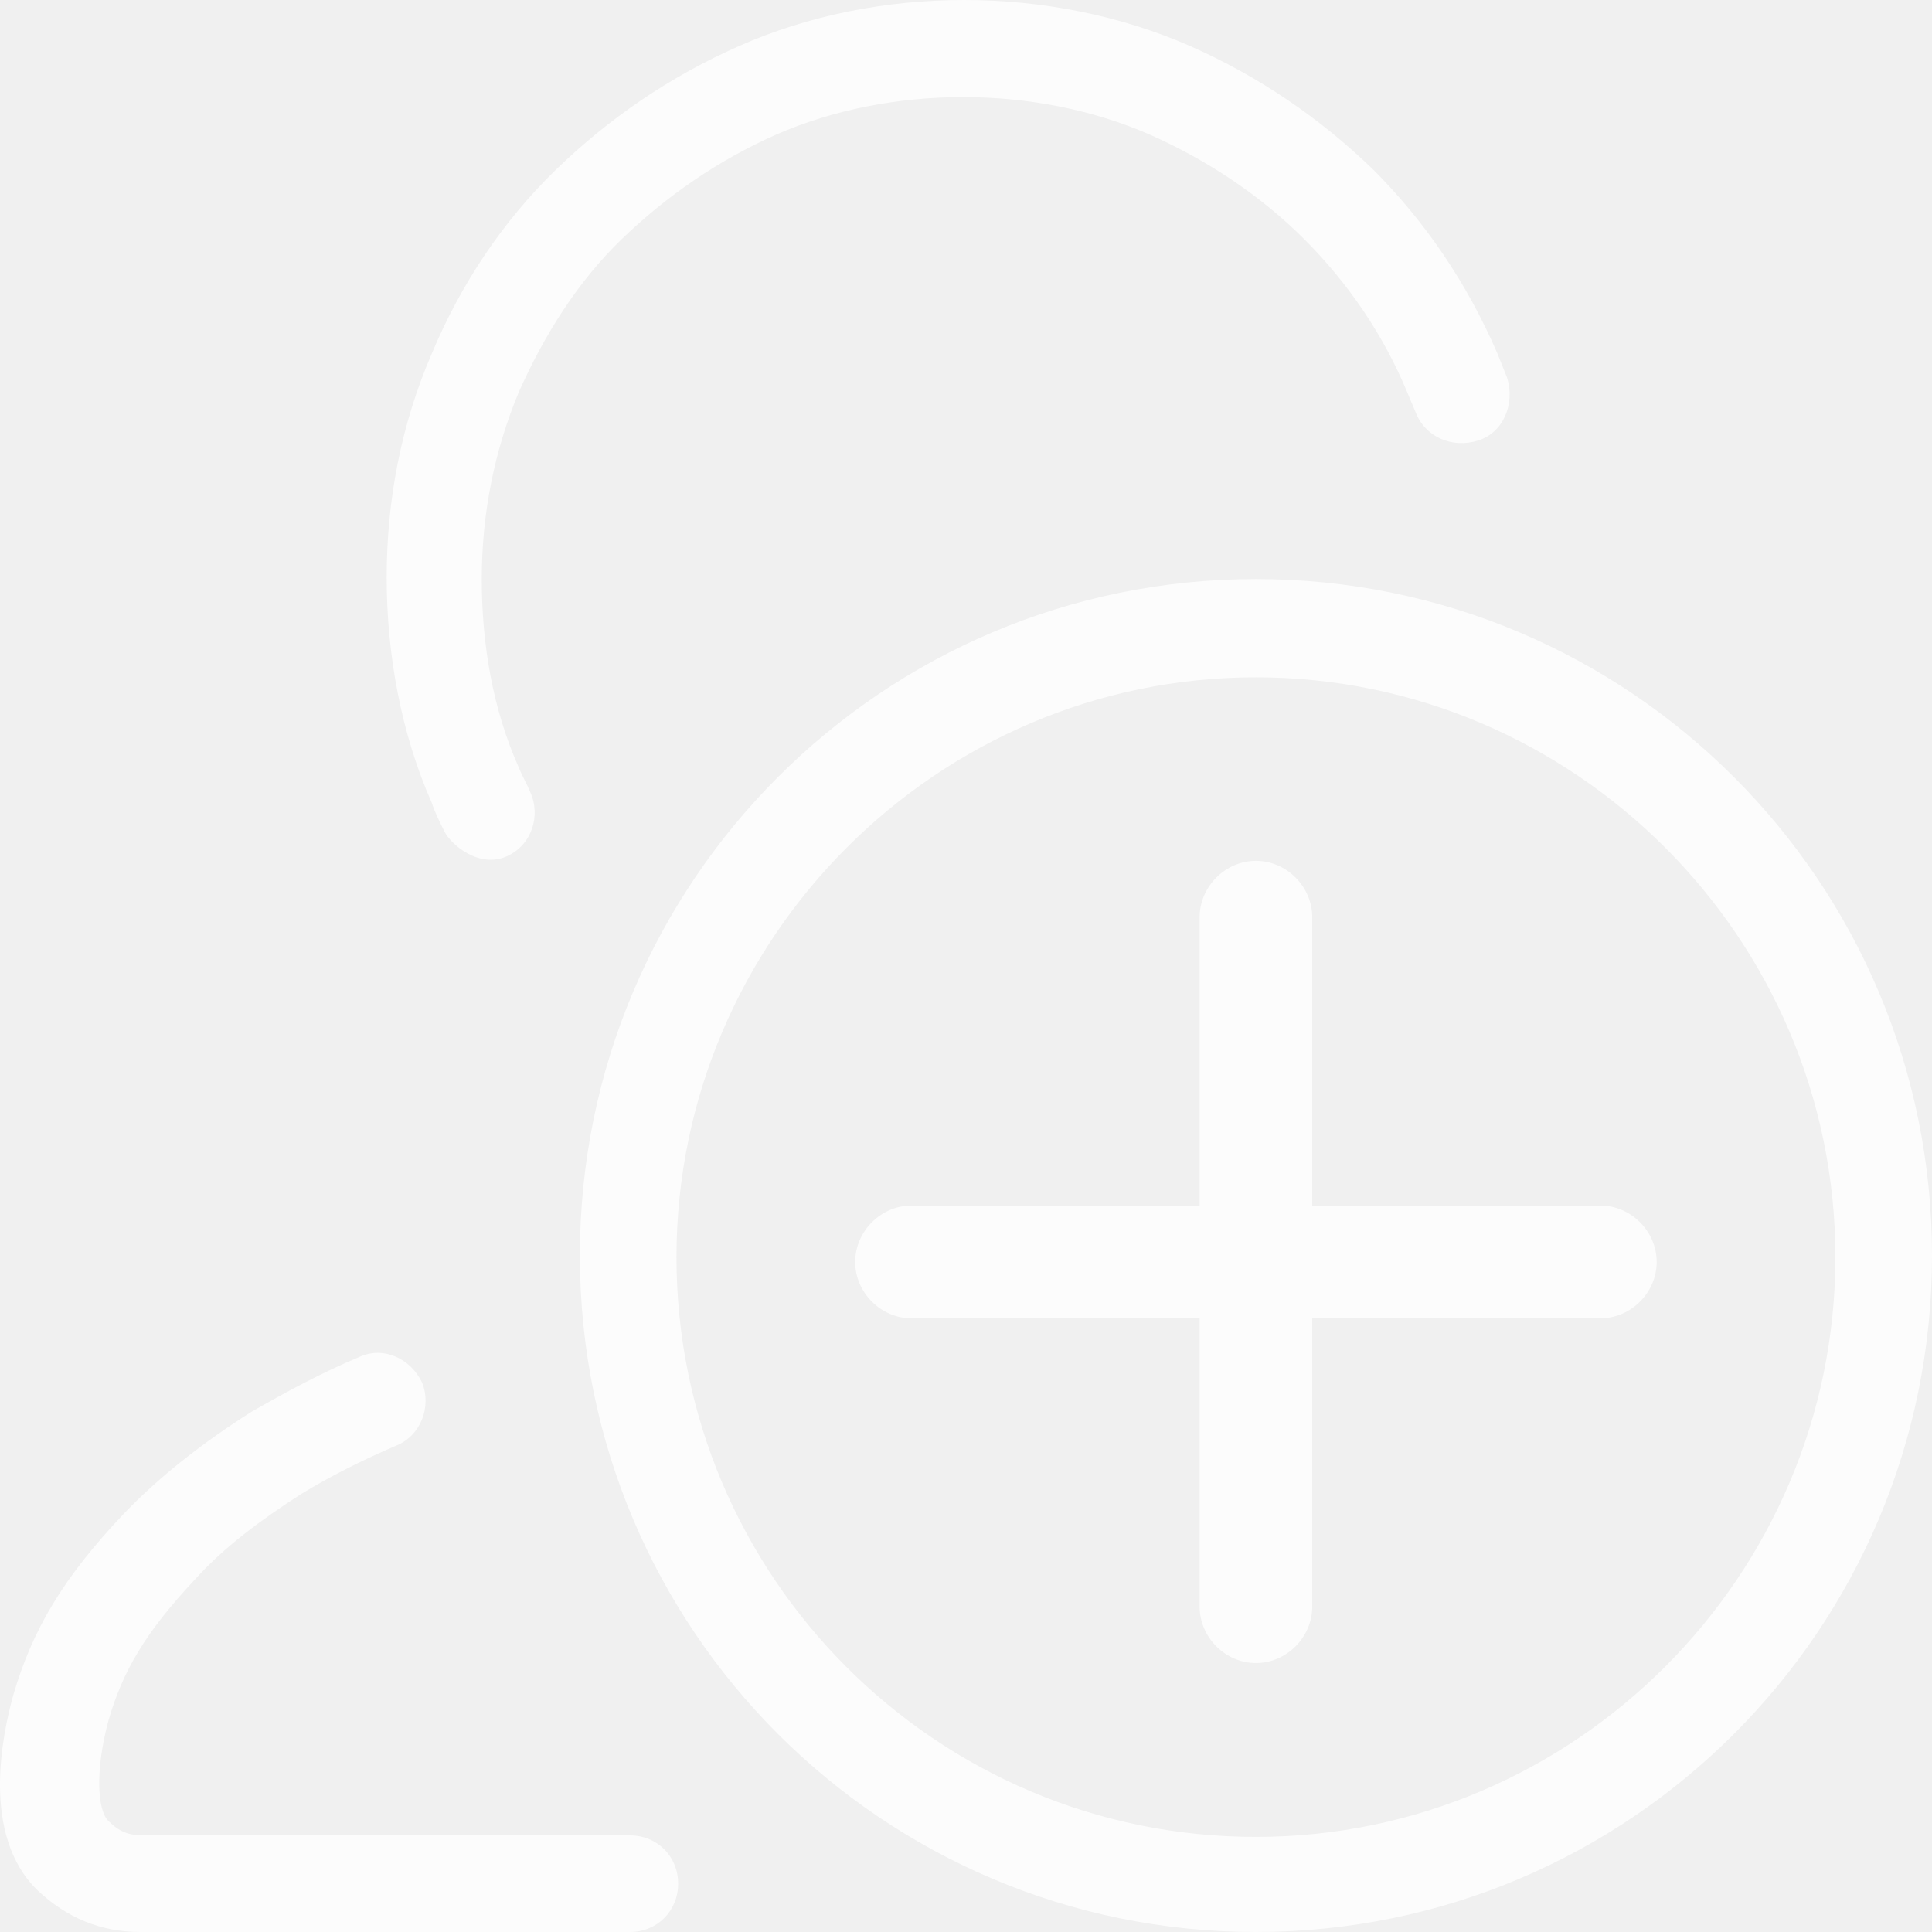
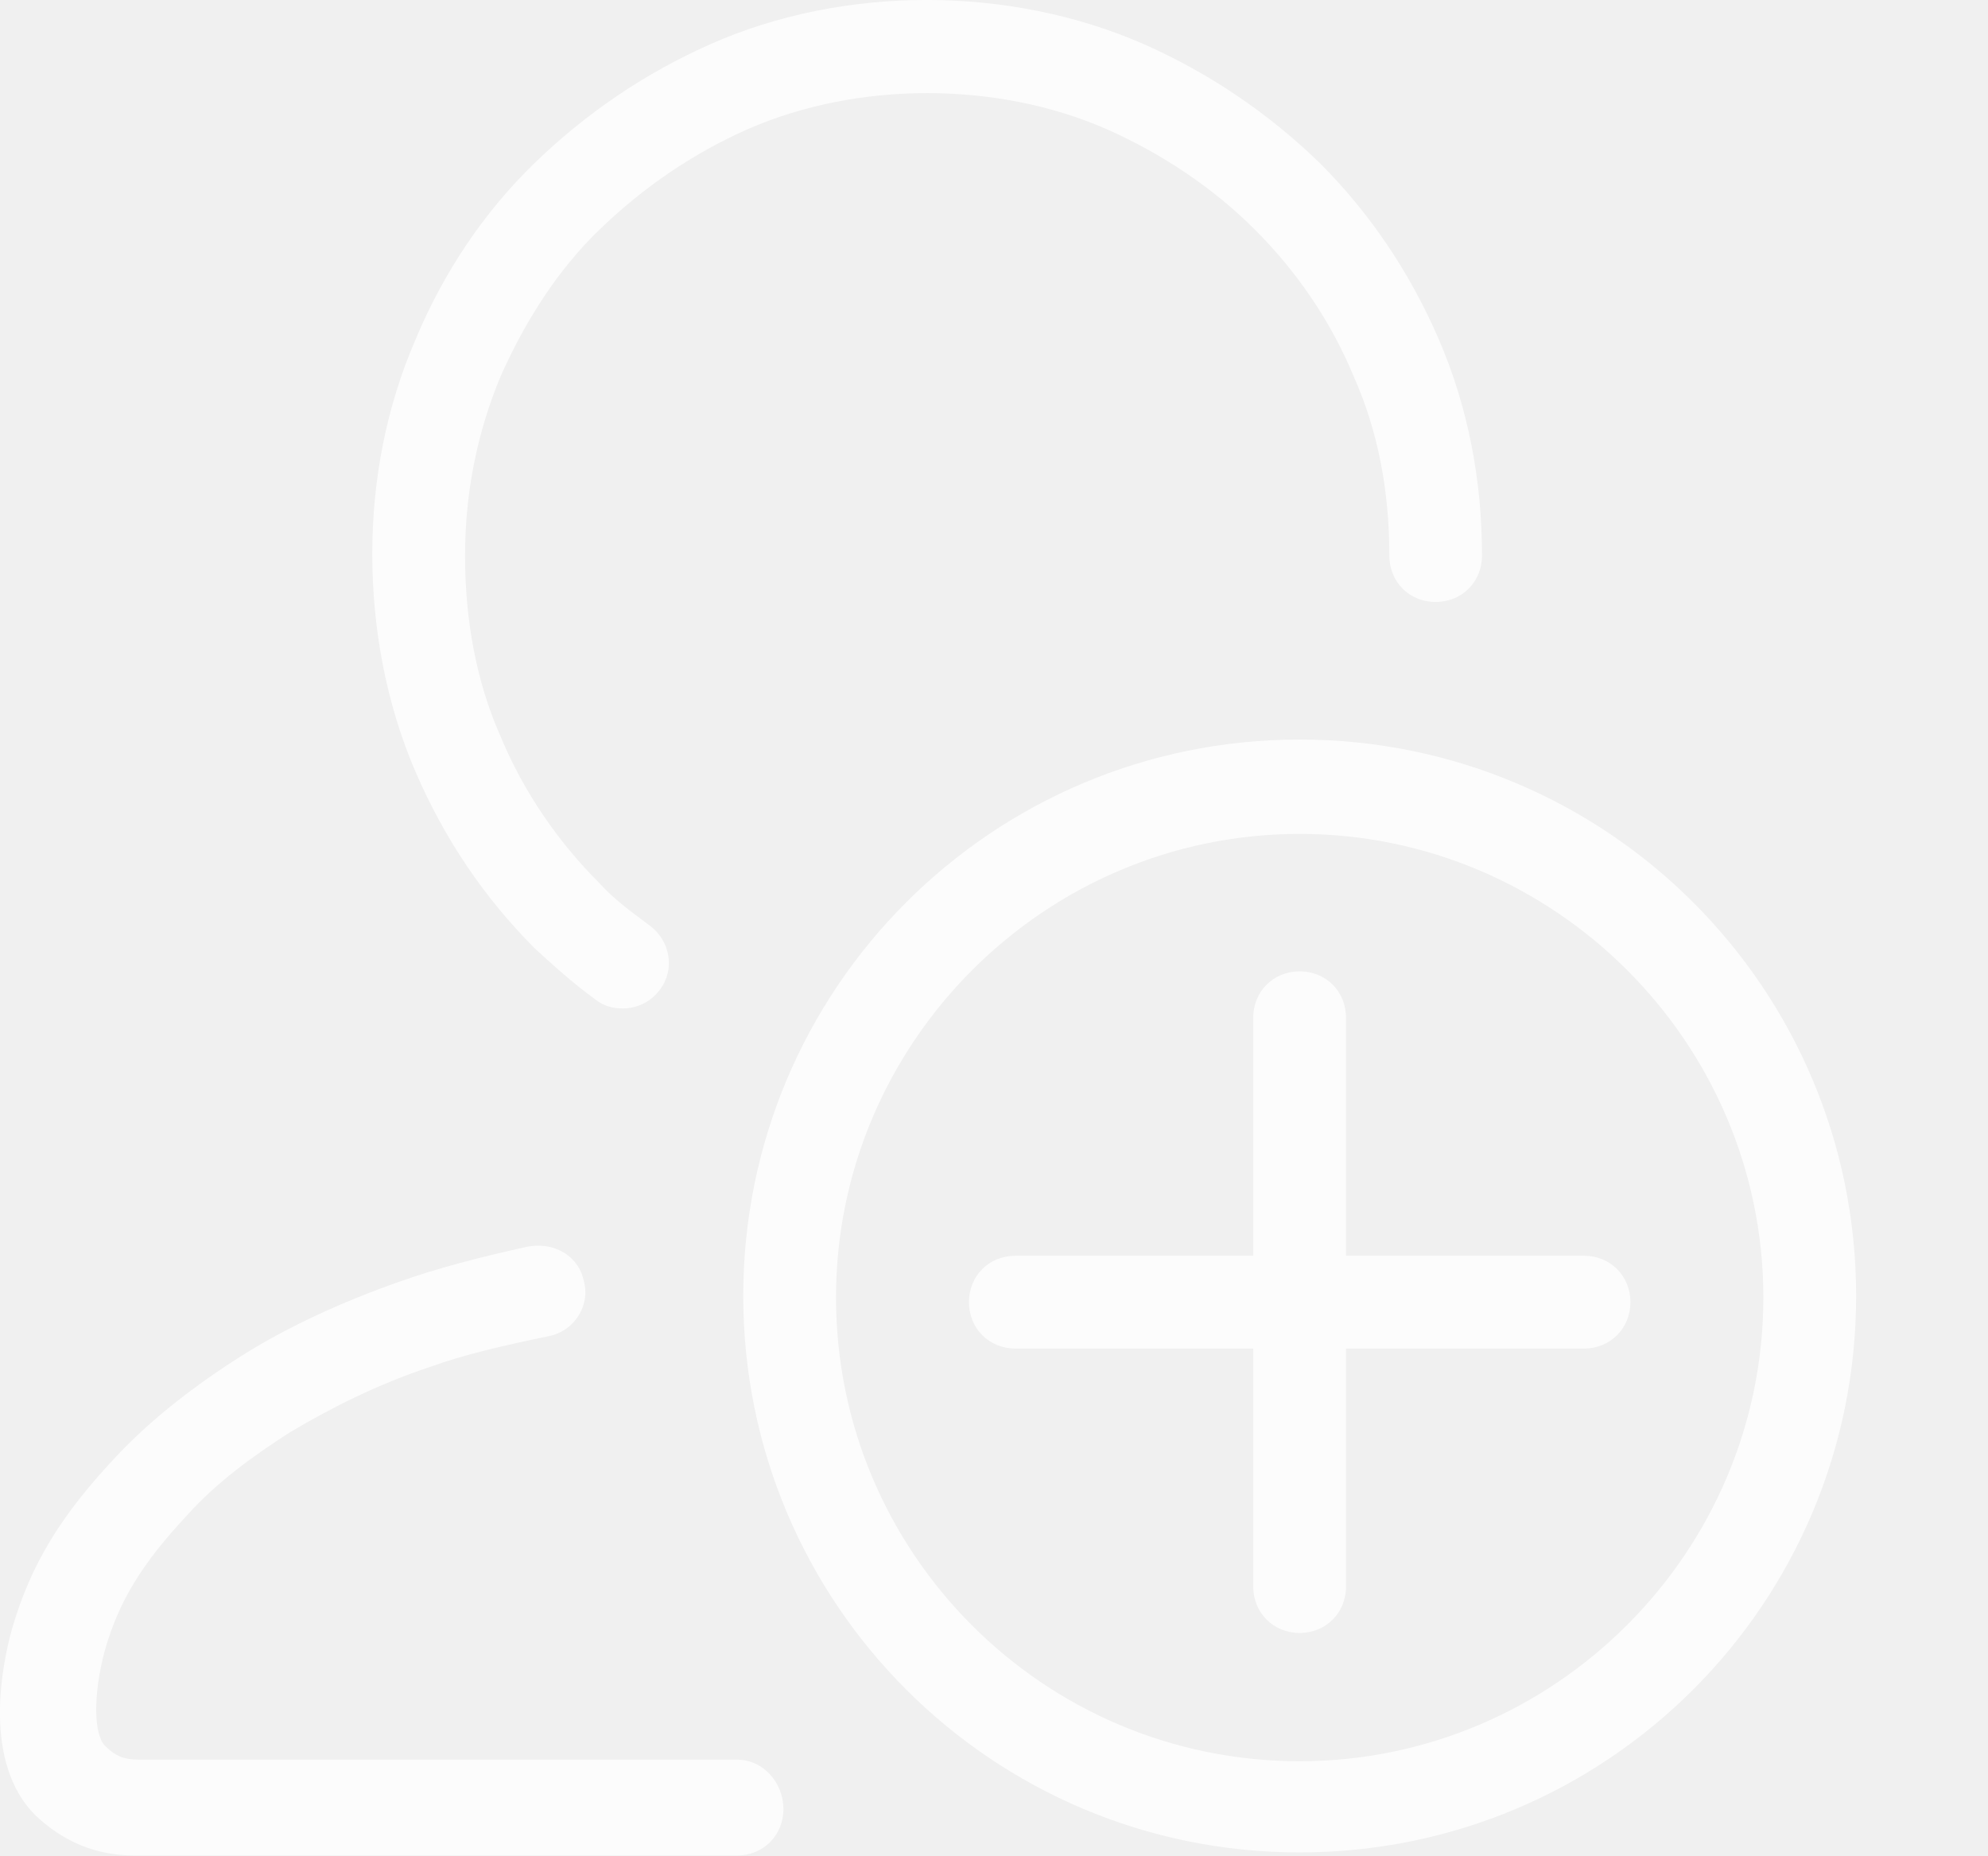
- <svg xmlns="http://www.w3.org/2000/svg" width="14" height="14" viewBox="0 0 14 14" fill="white">
-   <path d="M3.677 6.203C3.852 6.122 3.922 5.912 3.841 5.737C3.817 5.678 3.782 5.62 3.759 5.561C3.572 5.141 3.491 4.674 3.491 4.196C3.491 3.717 3.584 3.262 3.759 2.842C3.946 2.422 4.19 2.037 4.505 1.733C4.832 1.418 5.205 1.161 5.625 0.975C6.453 0.613 7.503 0.613 8.331 0.975C8.751 1.161 9.136 1.418 9.451 1.733C9.766 2.048 10.023 2.422 10.197 2.842L10.256 2.982C10.326 3.169 10.524 3.251 10.711 3.192C10.897 3.134 10.979 2.924 10.921 2.737L10.851 2.562C10.629 2.048 10.326 1.605 9.953 1.231C9.568 0.858 9.124 0.554 8.623 0.333C7.608 -0.111 6.36 -0.111 5.357 0.333C4.855 0.554 4.412 0.858 4.027 1.231C3.642 1.605 3.339 2.06 3.129 2.562C2.907 3.075 2.802 3.624 2.802 4.184C2.802 4.744 2.907 5.316 3.129 5.818C3.152 5.888 3.187 5.958 3.222 6.028C3.267 6.117 3.472 6.299 3.677 6.203ZM4.564 13.3H1.041C0.936 13.3 0.866 13.276 0.785 13.195C0.703 13.113 0.691 12.821 0.785 12.471C0.889 12.109 1.053 11.829 1.414 11.444C1.624 11.21 1.893 11.012 2.184 10.825C2.394 10.697 2.627 10.58 2.872 10.475C3.047 10.405 3.129 10.195 3.059 10.02C2.977 9.845 2.779 9.752 2.604 9.833C2.324 9.95 2.068 10.09 1.823 10.23C1.473 10.452 1.158 10.697 0.901 10.965C0.458 11.432 0.236 11.806 0.096 12.284C0.015 12.576 -0.137 13.3 0.271 13.697C0.481 13.895 0.726 14 1.018 14H4.564C4.762 14 4.914 13.848 4.914 13.65C4.914 13.451 4.762 13.3 4.564 13.3ZM11.597 8.736H9.509V6.647C9.509 6.425 9.323 6.238 9.101 6.238C8.879 6.238 8.693 6.425 8.693 6.647V8.736H6.605C6.383 8.736 6.197 8.923 6.197 9.145C6.197 9.366 6.383 9.553 6.605 9.553H8.693V11.642C8.693 11.864 8.879 12.051 9.101 12.051C9.323 12.051 9.509 11.864 9.509 11.642V9.553H11.597C11.819 9.553 12.005 9.366 12.005 9.145C12.005 8.923 11.819 8.736 11.597 8.736ZM9.101 4.196C6.395 4.196 4.202 6.39 4.202 9.098C4.202 11.806 6.395 14 9.101 14C11.807 14 14 11.806 14 9.098C14 6.39 11.807 4.196 9.101 4.196ZM9.101 13.311C6.78 13.311 4.902 11.421 4.902 9.11C4.902 6.799 6.792 4.908 9.101 4.908C11.411 4.908 13.3 6.799 13.3 9.11C13.3 11.421 11.411 13.311 9.101 13.311Z" fill="white" fill-opacity="0.8" />
+ <svg xmlns="http://www.w3.org/2000/svg" width="15" height="14" viewBox="0 0 15 14" fill="none">
+   <path d="M4.034 7.155C4.174 7.283 4.314 7.411 4.489 7.539C4.547 7.586 4.617 7.609 4.698 7.609C4.803 7.609 4.908 7.563 4.978 7.469C5.095 7.318 5.06 7.096 4.897 6.98C4.757 6.875 4.628 6.781 4.524 6.665C4.209 6.35 3.952 5.977 3.777 5.557C3.591 5.137 3.509 4.671 3.509 4.192C3.509 3.714 3.602 3.259 3.777 2.84C3.964 2.42 4.209 2.035 4.524 1.732C4.85 1.417 5.223 1.16 5.643 0.974C6.471 0.612 7.521 0.612 8.349 0.974C8.768 1.16 9.153 1.417 9.468 1.732C9.783 2.047 10.04 2.42 10.214 2.84C10.401 3.259 10.483 3.714 10.483 4.192C10.483 4.391 10.634 4.542 10.832 4.542C11.031 4.542 11.182 4.391 11.182 4.192C11.182 3.621 11.077 3.073 10.856 2.56C10.634 2.047 10.331 1.603 9.958 1.23C9.573 0.857 9.13 0.554 8.628 0.332C7.614 -0.111 6.366 -0.111 5.363 0.332C4.862 0.554 4.419 0.857 4.034 1.23C3.649 1.603 3.346 2.058 3.136 2.56C2.914 3.073 2.809 3.621 2.809 4.181C2.809 4.741 2.914 5.312 3.136 5.825C3.357 6.338 3.661 6.781 4.034 7.155ZM9.806 5.58C7.486 5.58 5.608 7.458 5.608 9.778C5.608 12.099 7.486 13.977 9.806 13.977C12.127 13.977 14.005 12.099 14.005 9.778C14.005 7.458 12.127 5.58 9.806 5.58ZM9.806 13.289C7.87 13.289 6.308 11.714 6.308 9.79C6.308 7.866 7.882 6.292 9.806 6.292C11.73 6.292 13.305 7.866 13.305 9.79C13.305 11.714 11.73 13.289 9.806 13.289ZM11.952 9.475H10.156V7.679C10.156 7.481 10.005 7.329 9.806 7.329C9.608 7.329 9.456 7.481 9.456 7.679V9.475H7.661C7.462 9.475 7.311 9.627 7.311 9.825C7.311 10.023 7.462 10.175 7.661 10.175H9.456V11.971C9.456 12.169 9.608 12.321 9.806 12.321C10.005 12.321 10.156 12.169 10.156 11.971V10.175H11.952C12.15 10.175 12.302 10.023 12.302 9.825C12.302 9.627 12.15 9.475 11.952 9.475ZM1.048 13.277C0.943 13.277 0.873 13.254 0.792 13.172C0.71 13.09 0.698 12.799 0.792 12.449C0.897 12.087 1.06 11.808 1.421 11.423C1.631 11.19 1.9 10.991 2.191 10.805C2.506 10.618 2.856 10.443 3.241 10.315C3.497 10.222 3.8 10.152 4.139 10.082C4.325 10.047 4.454 9.86 4.407 9.673C4.372 9.487 4.197 9.37 3.987 9.405C3.614 9.487 3.299 9.569 3.007 9.673C2.576 9.825 2.168 10.012 1.818 10.233C1.468 10.455 1.153 10.7 0.897 10.968C0.454 11.434 0.232 11.808 0.092 12.286C0.01 12.577 -0.13 13.3 0.267 13.697C0.477 13.895 0.722 14 1.013 14H5.561C5.76 14 5.911 13.848 5.911 13.65C5.911 13.452 5.76 13.277 5.561 13.277L1.048 13.277Z" fill="white" fill-opacity="0.8" />
</svg>
